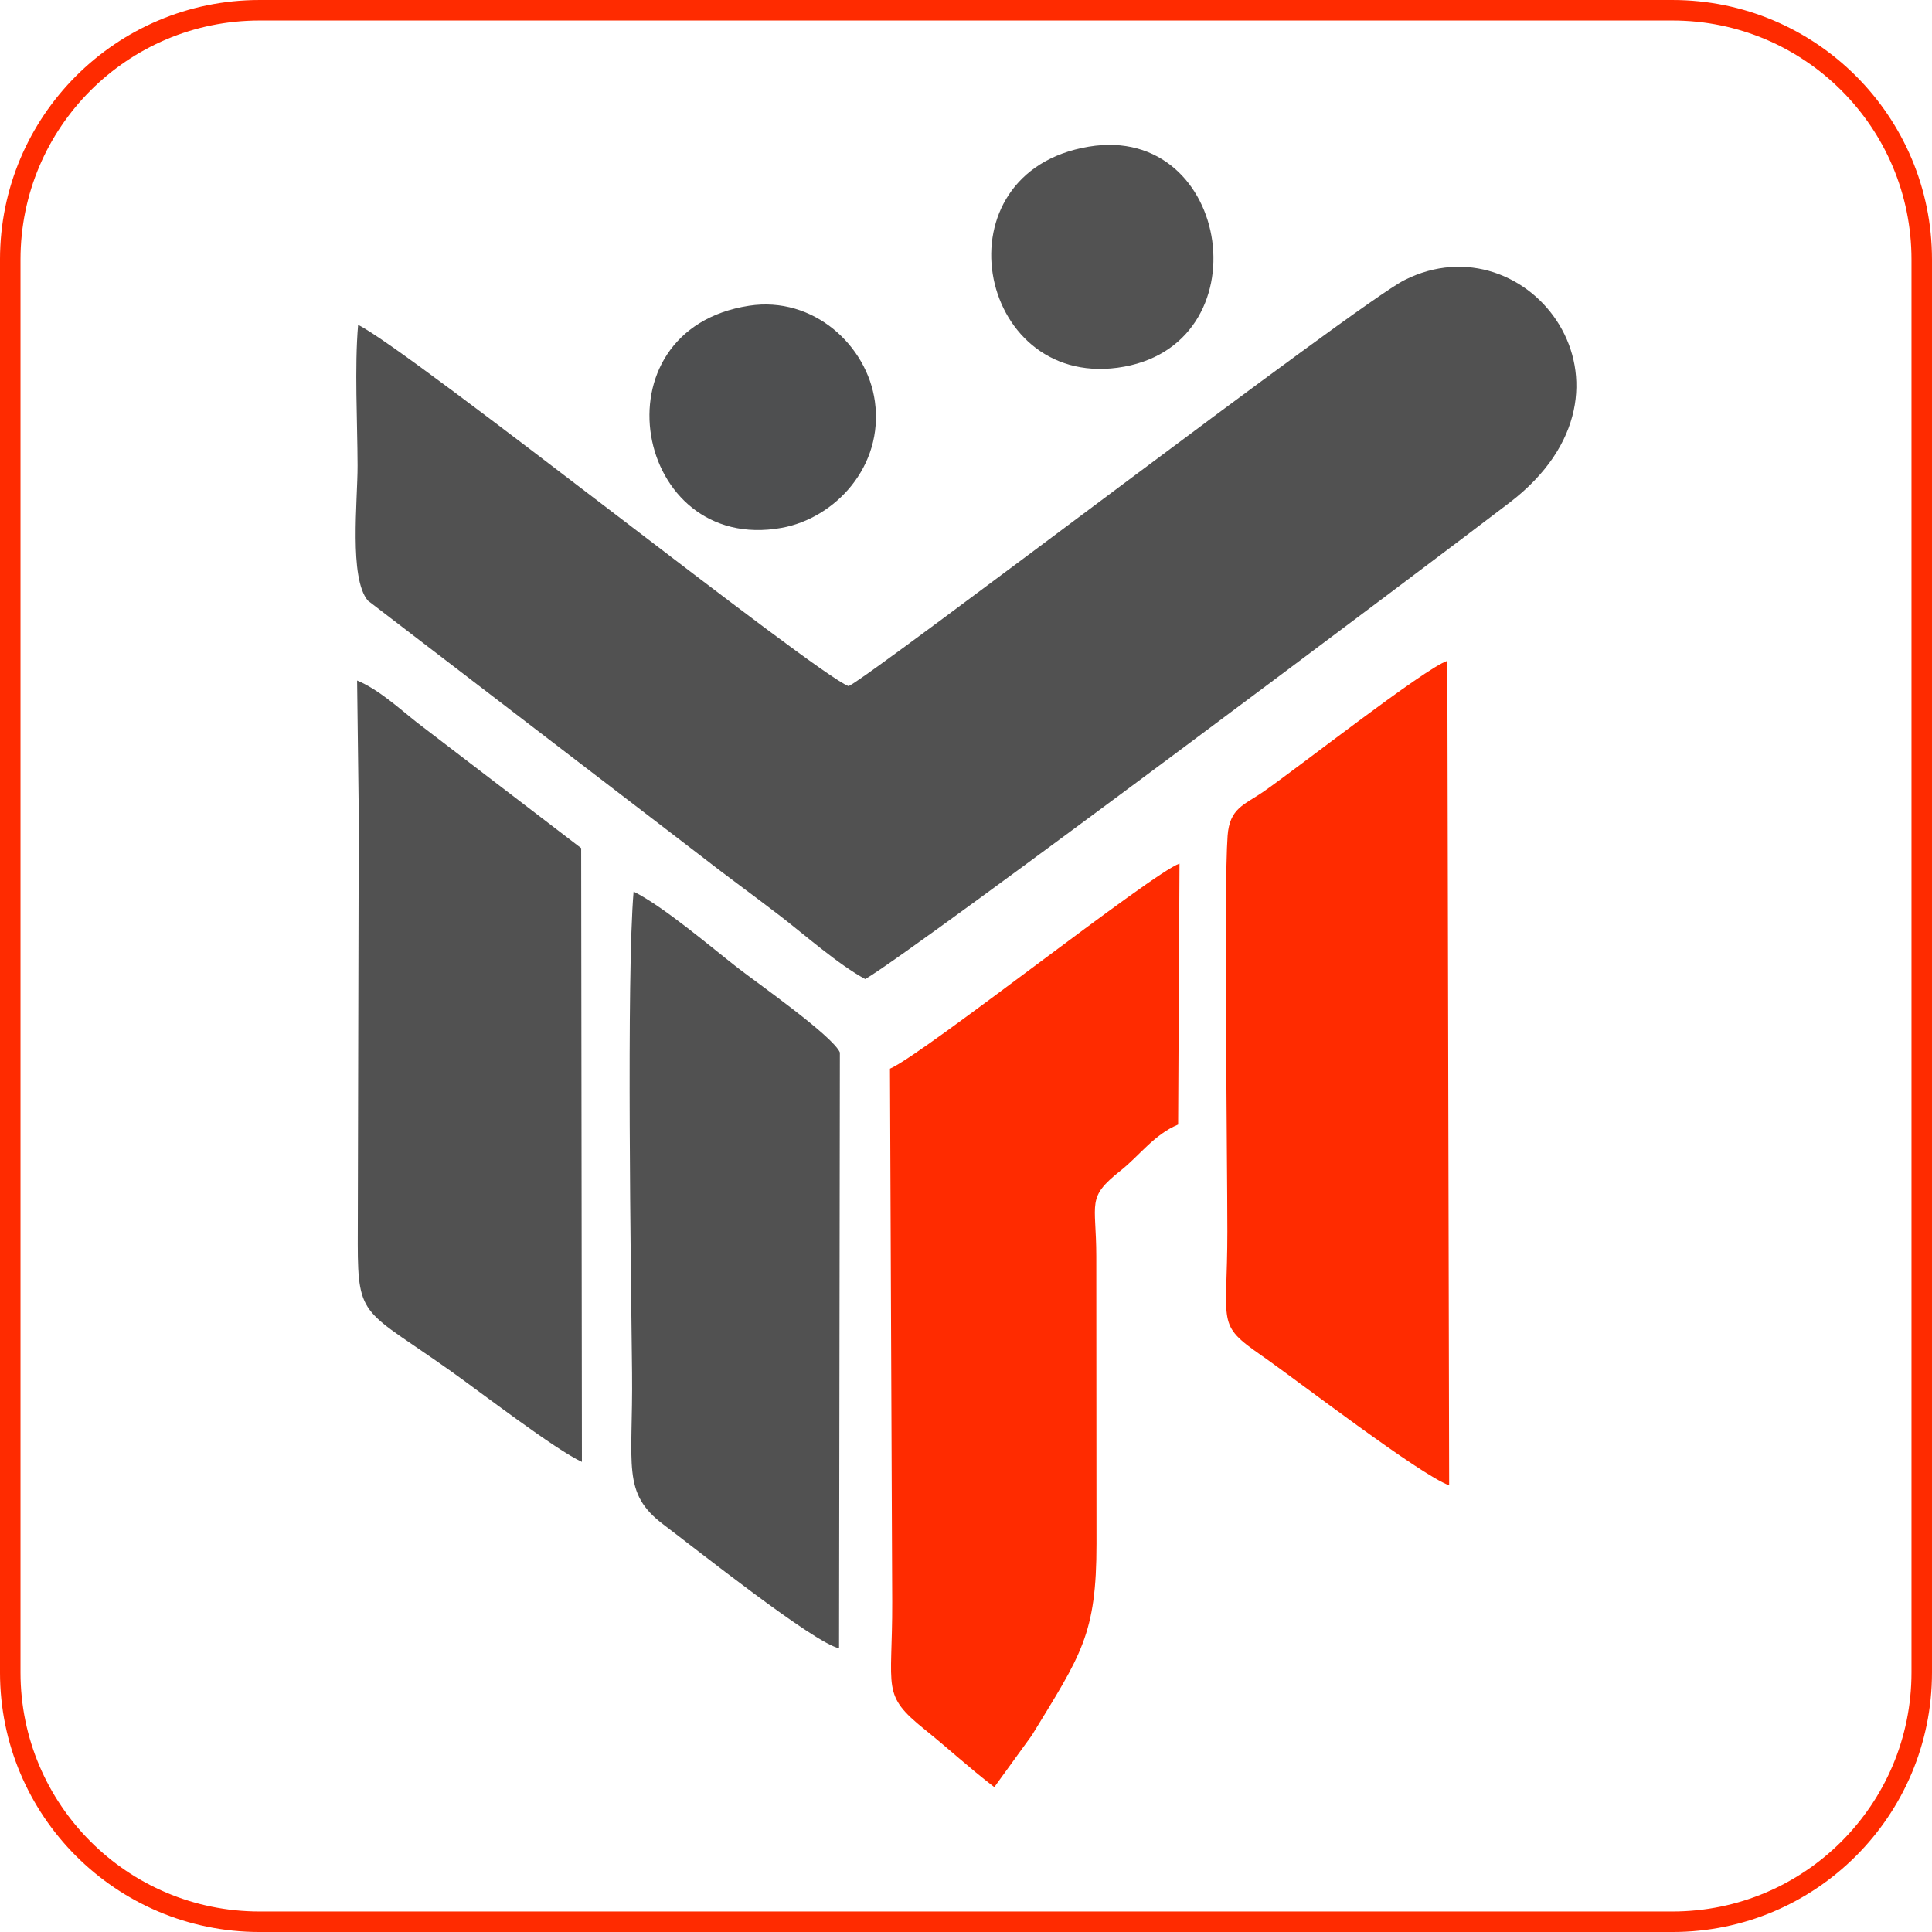
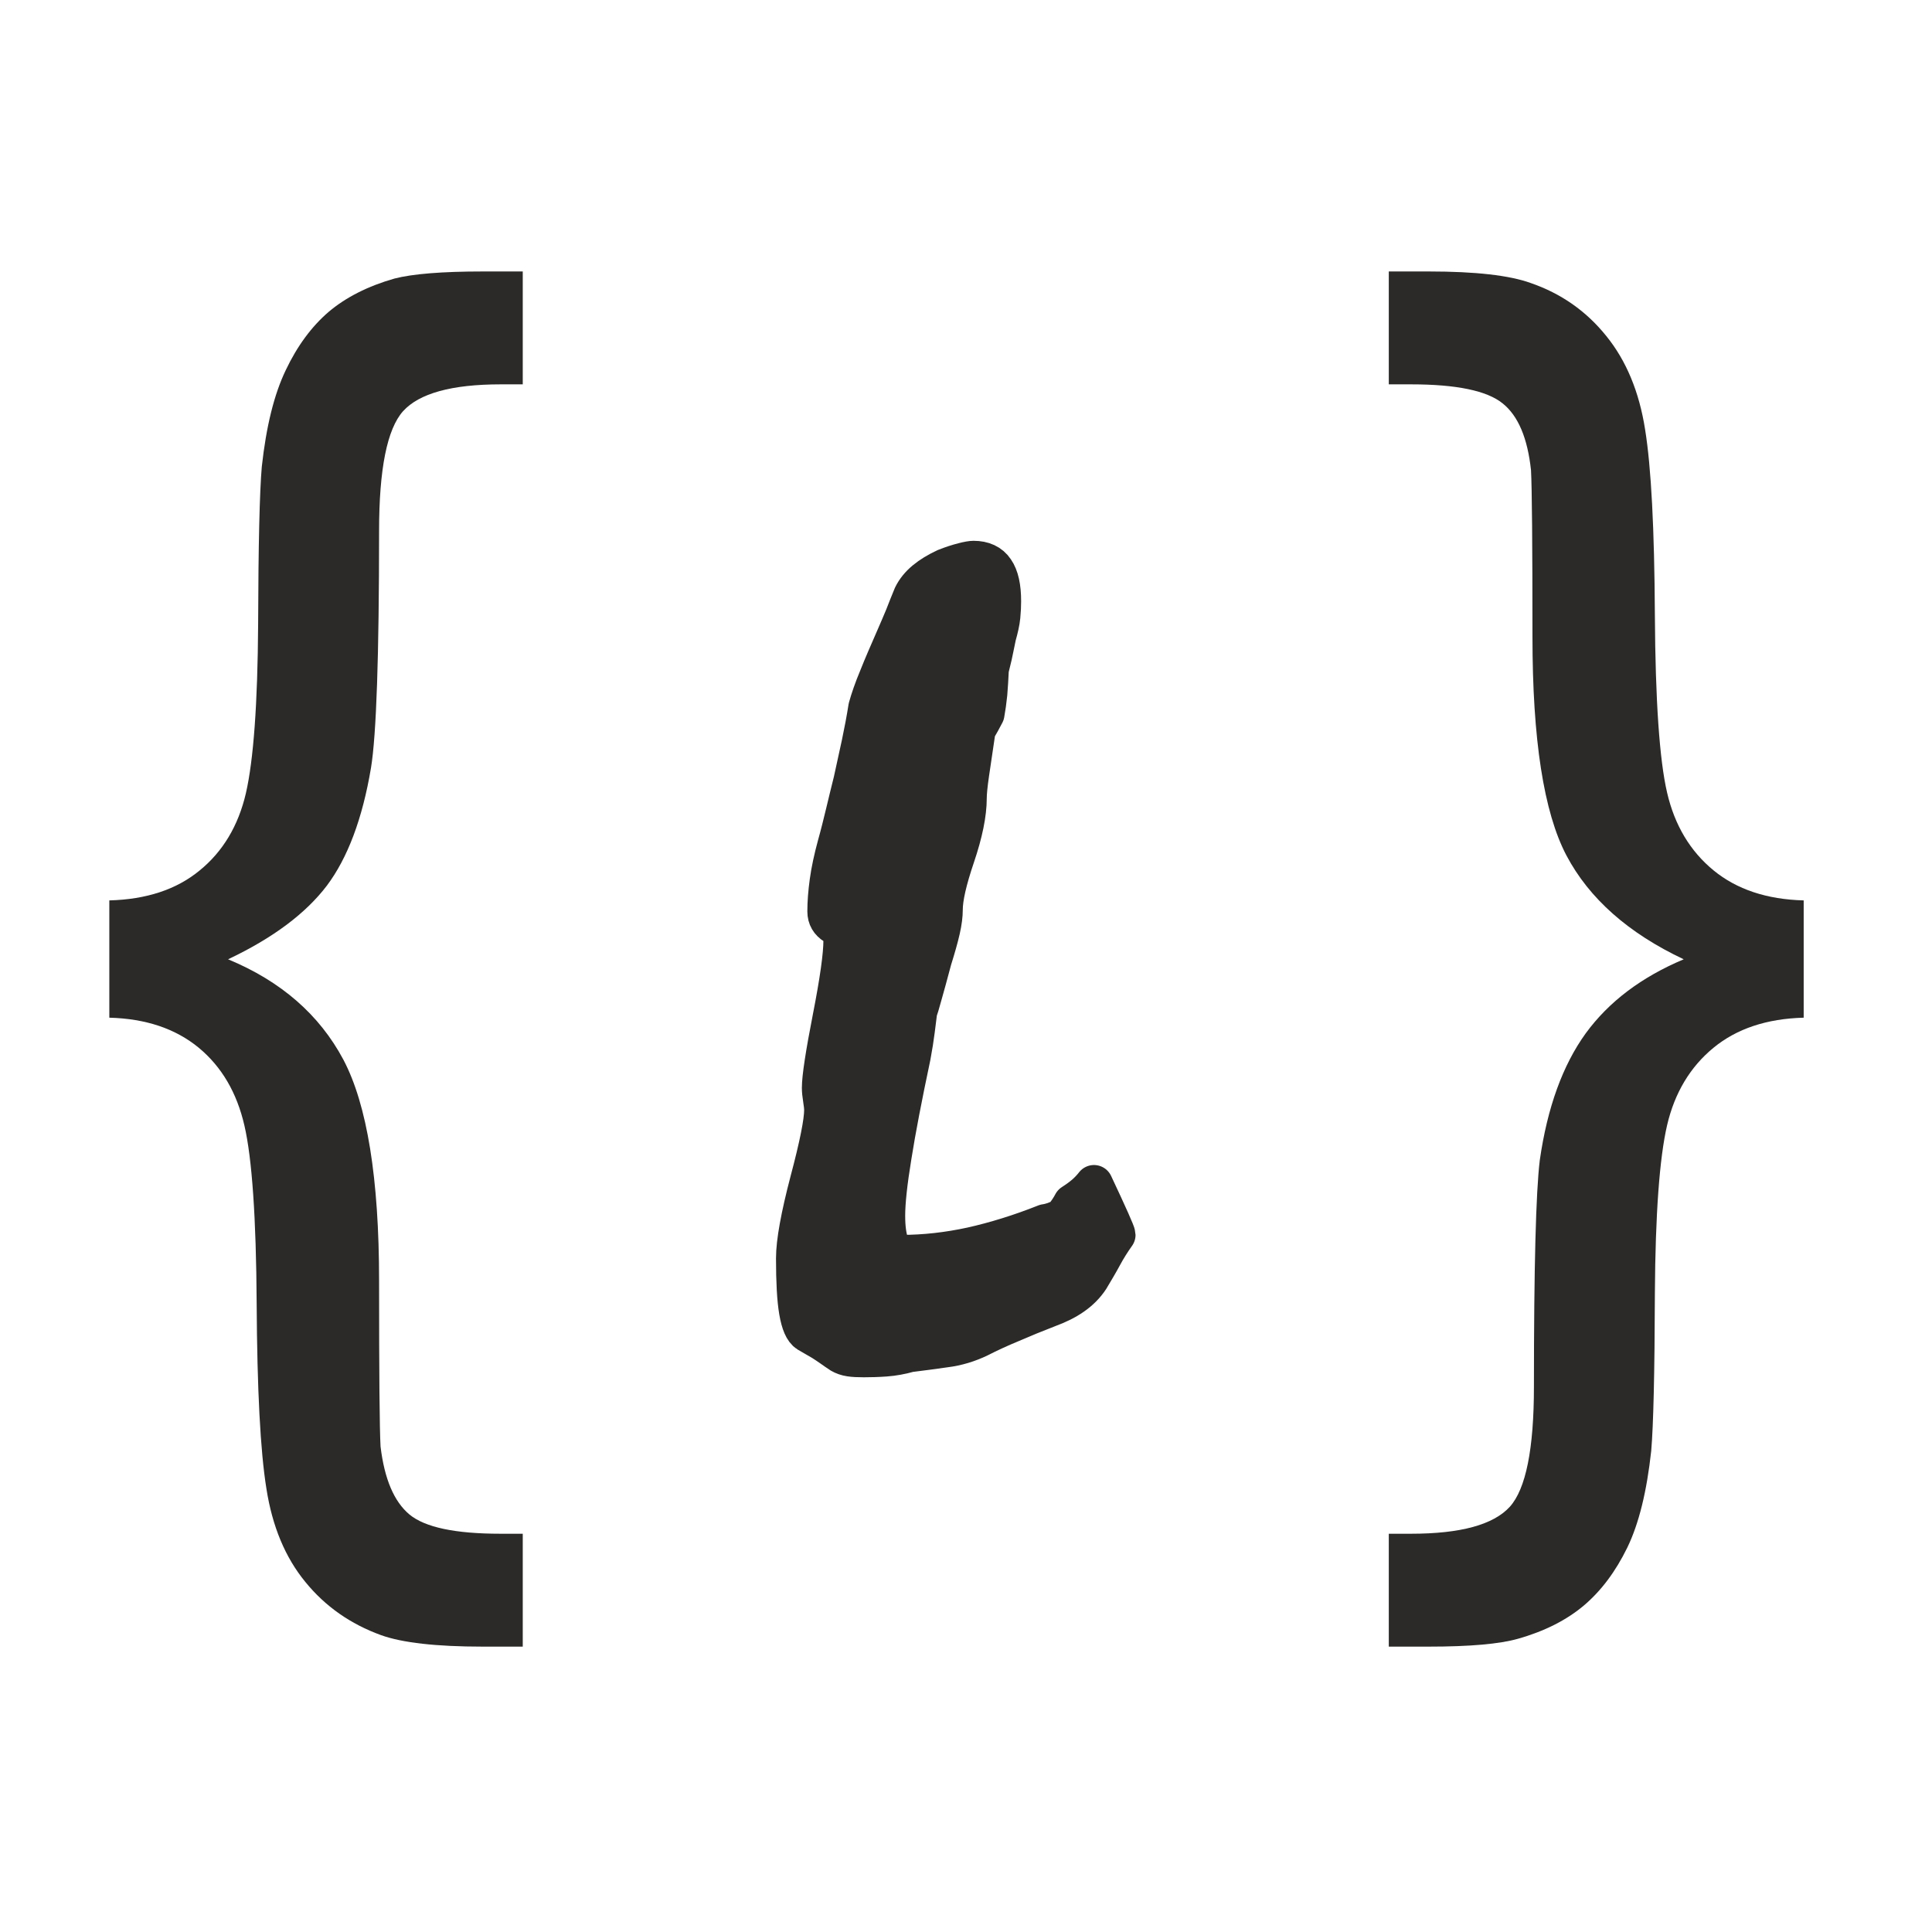
- <svg xmlns="http://www.w3.org/2000/svg" xml:space="preserve" width="163mm" height="163mm" shape-rendering="geometricPrecision" text-rendering="geometricPrecision" image-rendering="optimizeQuality" fill-rule="evenodd" clip-rule="evenodd" viewBox="0 0 1629 1629">
+ <svg xmlns="http://www.w3.org/2000/svg" xml:space="preserve" width="64" height="64" version="1.1" shape-rendering="geometricPrecision" text-rendering="geometricPrecision" image-rendering="optimizeQuality" fill-rule="evenodd" clip-rule="evenodd" viewBox="5000 4700 9200 7600">
  <g id="Layer_x0020_1">
-     <g id="_1258554474512">
-       <path fill="#515151" d="M715.51 578.54c-28.65,-10.76 -367.75,-281.57 -413.56,-304.64 -3.1,35.76 -0.56,81.68 -0.45,118.54 0.09,29.84 -7.32,94.79 8.64,113.95l278.2 213.27c24.51,19.19 45.95,34.51 69.94,52.99 19.85,15.3 48.81,40.8 71.27,52.88 44.42,-25.93 484.51,-356.63 543.63,-402.01 125.54,-96.37 15.11,-240.09 -89.13,-187.28 -39.82,20.17 -446.94,332.14 -468.54,342.3z" />
-       <path fill="#FF2B00" d="M924.36 1059.38c-0.03,-46.23 -8.66,-49.22 20.62,-72.46 16.1,-12.78 27.93,-30.15 48.38,-38.75l1.16 -220.02c-22.58,7.53 -215.62,160.61 -244.12,172.94l1.89 449.64c0.23,74.48 -9.58,77.73 27.58,107.67 21.2,17.08 36.31,31.4 58.5,48.45l31.68 -43.71c41.55,-67.98 54.51,-85.02 54.47,-161.55l-0.16 -242.21z" />
-       <path fill="#FF2B00" d="M1220.35 557.2c-19.17,6.29 -127,91.02 -155.68,110.75 -15.65,10.77 -27.92,13.48 -29.6,36.77 -3.3,45.7 -0.21,271.5 -0.21,333.6 0.01,79.26 -9.79,77.76 28.84,104.61 29.76,20.7 133.01,100.26 158.18,109.45l-1.53 -695.18z" />
-       <path fill="#515151" d="M302.5 687.3l-0.85 361.55c0.03,63.31 5.76,55.63 78.48,107.23 23.77,16.86 88.32,66.44 110.52,76.54l-0.63 -517.5 -138.57 -106.04c-14.34,-11.33 -32.17,-27.79 -50.35,-35.3l1.4 113.52z" />
-       <path fill="#515151" d="M534.23 751.74c-6.08,71.15 -2.23,320.09 -1.3,405.93 0.85,78.43 -9,101.1 26.62,127.88 27.03,20.33 126.75,99.77 147.91,104.2l0.69 -502.37c-5.8,-13.8 -70.74,-59.32 -86.24,-71.4 -22.78,-17.76 -62.1,-51.39 -87.68,-64.24z" />
-       <path fill="#4E4F50" d="M631.64 257.78c-132.35,20.28 -97.15,209.7 27.37,187.29 45,-8.1 86.2,-51.67 78.67,-106.54 -6.48,-47.18 -51.78,-89.06 -106.04,-80.75z" />
-       <path fill="#525252" d="M917.99 123.66c-128.84,21.55 -95.16,202.4 24.27,186.4 124.43,-16.67 96.58,-206.62 -24.27,-186.4z" />
-     </g>
-     <rect fill="none" stroke="#FF2B00" stroke-width="17.29" stroke-miterlimit="22.926" x="8.64" y="8.65" width="1611.71" height="1611.71" rx="210.18" ry="210.18" />
+     <style>path:last-of-type{stroke:#2B2A29;stroke-width:180;stroke-linejoin:round}</style>
+     <path fill="#2B2A29" fill-rule="nonzero" d="M5520.59 8187.63c175.7,-4.65 318.81,-51.19 429.35,-141.95 110.54,-89.59 185,-212.93 221.07,-368.84 36.07,-157.08 55.85,-424.69 58.18,-804.01 1.16,-379.31 6.98,-629.47 17.45,-750.48 20.95,-190.82 58.18,-343.24 114.03,-459.6 54.69,-115.19 123.33,-208.27 204.78,-278.08 81.45,-68.65 186.17,-122.17 312.99,-158.24 86.11,-22.11 225.73,-33.75 421.2,-33.75l189.66 0 0 537.56 -104.72 0c-233.87,0 -388.62,43.05 -465.41,127.99 -75.63,84.94 -114.03,274.59 -114.03,570.13 0,594.57 -12.8,970.39 -38.4,1127.47 -40.72,243.18 -111.7,430.51 -210.6,561.99 -100.06,131.48 -255.97,249 -470.07,350.22 252.49,104.72 435.17,264.13 549.19,478.22 112.87,214.09 169.88,565.48 169.88,1053 0,442.15 2.33,705.11 6.98,788.88 18.62,154.75 64,261.8 137.3,323.46 74.47,61.67 218.74,91.92 434,91.92l105.88 0 0 537.56 -190.82 0c-222.23,0 -383.97,-18.62 -484.03,-54.69 -144.28,-52.36 -265.29,-136.13 -360.7,-253.65 -95.41,-116.35 -157.08,-264.12 -185,-443.31 -29.09,-179.18 -44.21,-473.56 -46.54,-881.96 -2.33,-408.4 -22.11,-691.14 -58.18,-847.06 -36.07,-157.07 -108.21,-280.41 -217.58,-371.16 -110.54,-90.76 -251.32,-138.47 -425.86,-143.12l0 -558.5z" />
+     <path fill="#2B2A29" fill-rule="nonzero" d="M13588.98 8187.63l0 558.5c-175.7,4.65 -318.81,52.36 -429.35,143.12 -110.54,90.75 -185,214.09 -221.07,368.84 -36.07,155.91 -55.85,422.36 -58.18,801.68 -1.16,379.31 -6.98,628.31 -17.45,749.31 -20.95,191.99 -58.18,345.58 -114.03,460.77 -55.85,114.02 -124.5,205.94 -207.11,275.75 -81.45,68.65 -186.16,122.18 -314.15,158.25 -86.11,24.43 -226.89,37.23 -423.53,37.23l-190.82 0 0 -537.56 105.88 0c236.2,0 392.11,-43.05 470.07,-127.99 76.79,-84.93 115.19,-275.75 115.19,-572.46 0,-567.8 9.31,-926.17 27.93,-1078.6 36.06,-251.32 109.37,-452.61 218.74,-603.87 110.54,-151.26 265.29,-267.62 466.58,-352.56 -264.12,-124.49 -450.29,-289.72 -558.5,-494.5 -108.21,-205.95 -161.73,-552.68 -161.73,-1041.37 0,-442.14 -2.33,-707.43 -6.98,-793.53 -16.29,-151.26 -60.51,-258.3 -134.97,-317.64 -74.47,-60.51 -219.91,-90.76 -436.33,-90.76l-105.88 0 0 -537.56 190.82 0c222.23,0 383.97,18.62 484.03,54.69 145.44,50.03 265.29,133.81 360.7,252.49 95.41,117.52 157.08,266.45 185,445.63 29.09,179.19 44.21,473.56 46.54,883.13 2.33,408.4 22.11,691.14 58.18,845.89 36.07,155.92 110.53,279.25 221.07,370.01 110.54,90.75 253.65,138.46 429.35,143.11z" />
+     <path fill="#2B2A29" fill-rule="nonzero" d="M10209.44 9537.71c71.93,152.85 107.89,233.77 107.89,242.76 -22.47,31.47 -44.05,65.64 -62.93,100.7 -18.88,35.07 -40.46,71.03 -62.94,108.79 -20.68,31.47 -48.55,59.34 -80.92,81.82 -33.27,23.38 -71.93,42.26 -115.99,58.44 -62.93,24.28 -122.27,48.56 -178.02,72.83 -56.64,23.38 -106.99,46.75 -152.85,70.13 -50.35,24.28 -105.19,41.36 -163.63,48.55 -58.45,8.1 -115.09,16.19 -169.04,22.48 -38.66,10.79 -76.42,17.98 -114.18,20.68 -37.77,2.7 -71.93,3.6 -103.4,3.6 -26.08,0 -48.55,-0.9 -65.64,-3.6 -17.98,-2.7 -32.36,-8.09 -44.95,-15.28 -15.29,-9.89 -30.57,-20.68 -45.86,-31.47 -14.38,-9.89 -28.77,-19.78 -43.15,-28.77 -29.67,-17.09 -52.15,-30.57 -68.34,-39.57 -20.68,-12.58 -35.96,-47.65 -45.85,-105.19 -9.89,-57.54 -14.39,-142.06 -14.39,-252.65 0,-77.32 22.48,-200.5 66.54,-368.63 44.95,-169.04 67.43,-281.43 67.43,-337.17 0,-12.59 -1.8,-29.67 -5.39,-51.25 -3.6,-22.48 -5.4,-40.46 -5.4,-54.85 0,-48.55 17.09,-160.94 51.25,-335.36 34.17,-174.43 51.25,-296.71 51.25,-365.04 0,-33.27 -12.59,-57.54 -37.76,-71.93 -25.18,-15.28 -38.66,-37.76 -38.66,-67.43 0,-42.26 3.59,-89.91 10.79,-142.06 7.19,-53.05 19.78,-110.59 36.86,-173.53 14.38,-51.25 26.97,-102.5 39.56,-154.65 12.59,-51.25 24.28,-102.49 36.86,-151.05 12.59,-58.44 25.18,-116.88 38.66,-177.12 12.59,-59.34 23.38,-116.88 32.37,-173.53 10.79,-38.66 26.98,-86.31 50.35,-142.06 22.48,-56.64 50.35,-120.48 81.82,-192.41 15.29,-35.06 29.67,-68.33 42.26,-98.9 11.69,-30.57 25.17,-63.84 39.56,-98.9 13.49,-27.87 34.17,-53.05 60.24,-74.63 26.07,-21.58 58.44,-41.36 97.1,-59.34 31.47,-12.59 60.24,-21.58 84.52,-27.87 24.28,-6.29 41.36,-8.99 50.35,-8.99 46.75,0 81.82,16.18 103.4,48.55 22.48,32.37 33.27,81.82 33.27,149.25 0,20.68 -0.9,44.96 -3.6,71.93 -2.7,27.87 -9.89,58.44 -19.78,93.51 -7.19,36.86 -14.39,68.33 -19.78,95.3 -6.3,26.08 -11.69,46.76 -15.29,62.94 -1.8,42.26 -4.49,80.92 -7.19,115.99 -3.6,35.06 -8.09,67.43 -13.49,97.1 -10.79,21.58 -25.17,46.75 -42.25,76.42 -12.59,82.72 -22.48,151.95 -30.57,206.8 -8.1,55.74 -11.69,94.41 -11.69,117.78 0,73.73 -18.88,166.34 -56.65,277.83 -37.76,111.49 -57.54,196 -57.54,253.55 0,25.17 -3.6,56.64 -12.59,96.2 -8.99,39.56 -22.47,86.31 -39.56,141.16 -19.78,73.73 -35.06,130.37 -46.75,170.83 -10.79,40.46 -18.88,65.64 -22.48,73.73 -3.6,26.97 -7.19,57.54 -11.69,92.61 -4.49,35.06 -10.79,76.42 -19.78,124.07 -40.46,190.61 -71.03,349.76 -90.81,474.73 -20.68,125.88 -30.57,220.28 -30.57,283.22 0,58.44 6.3,102.5 17.98,134.87 12.59,31.47 30.57,46.75 54.85,46.75 109.69,0 220.28,-12.59 332.67,-36.86 112.39,-25.18 229.27,-61.14 351.55,-109.69 13.49,-1.8 26.98,-5.4 40.46,-9.89 12.59,-5.4 26.08,-10.79 40.46,-16.19 20.68,-25.17 35.97,-48.55 46.76,-69.23 22.47,-14.38 42.25,-28.77 60.24,-44.06 17.08,-15.28 31.46,-30.56 44.05,-46.75z" />
  </g>
</svg>
